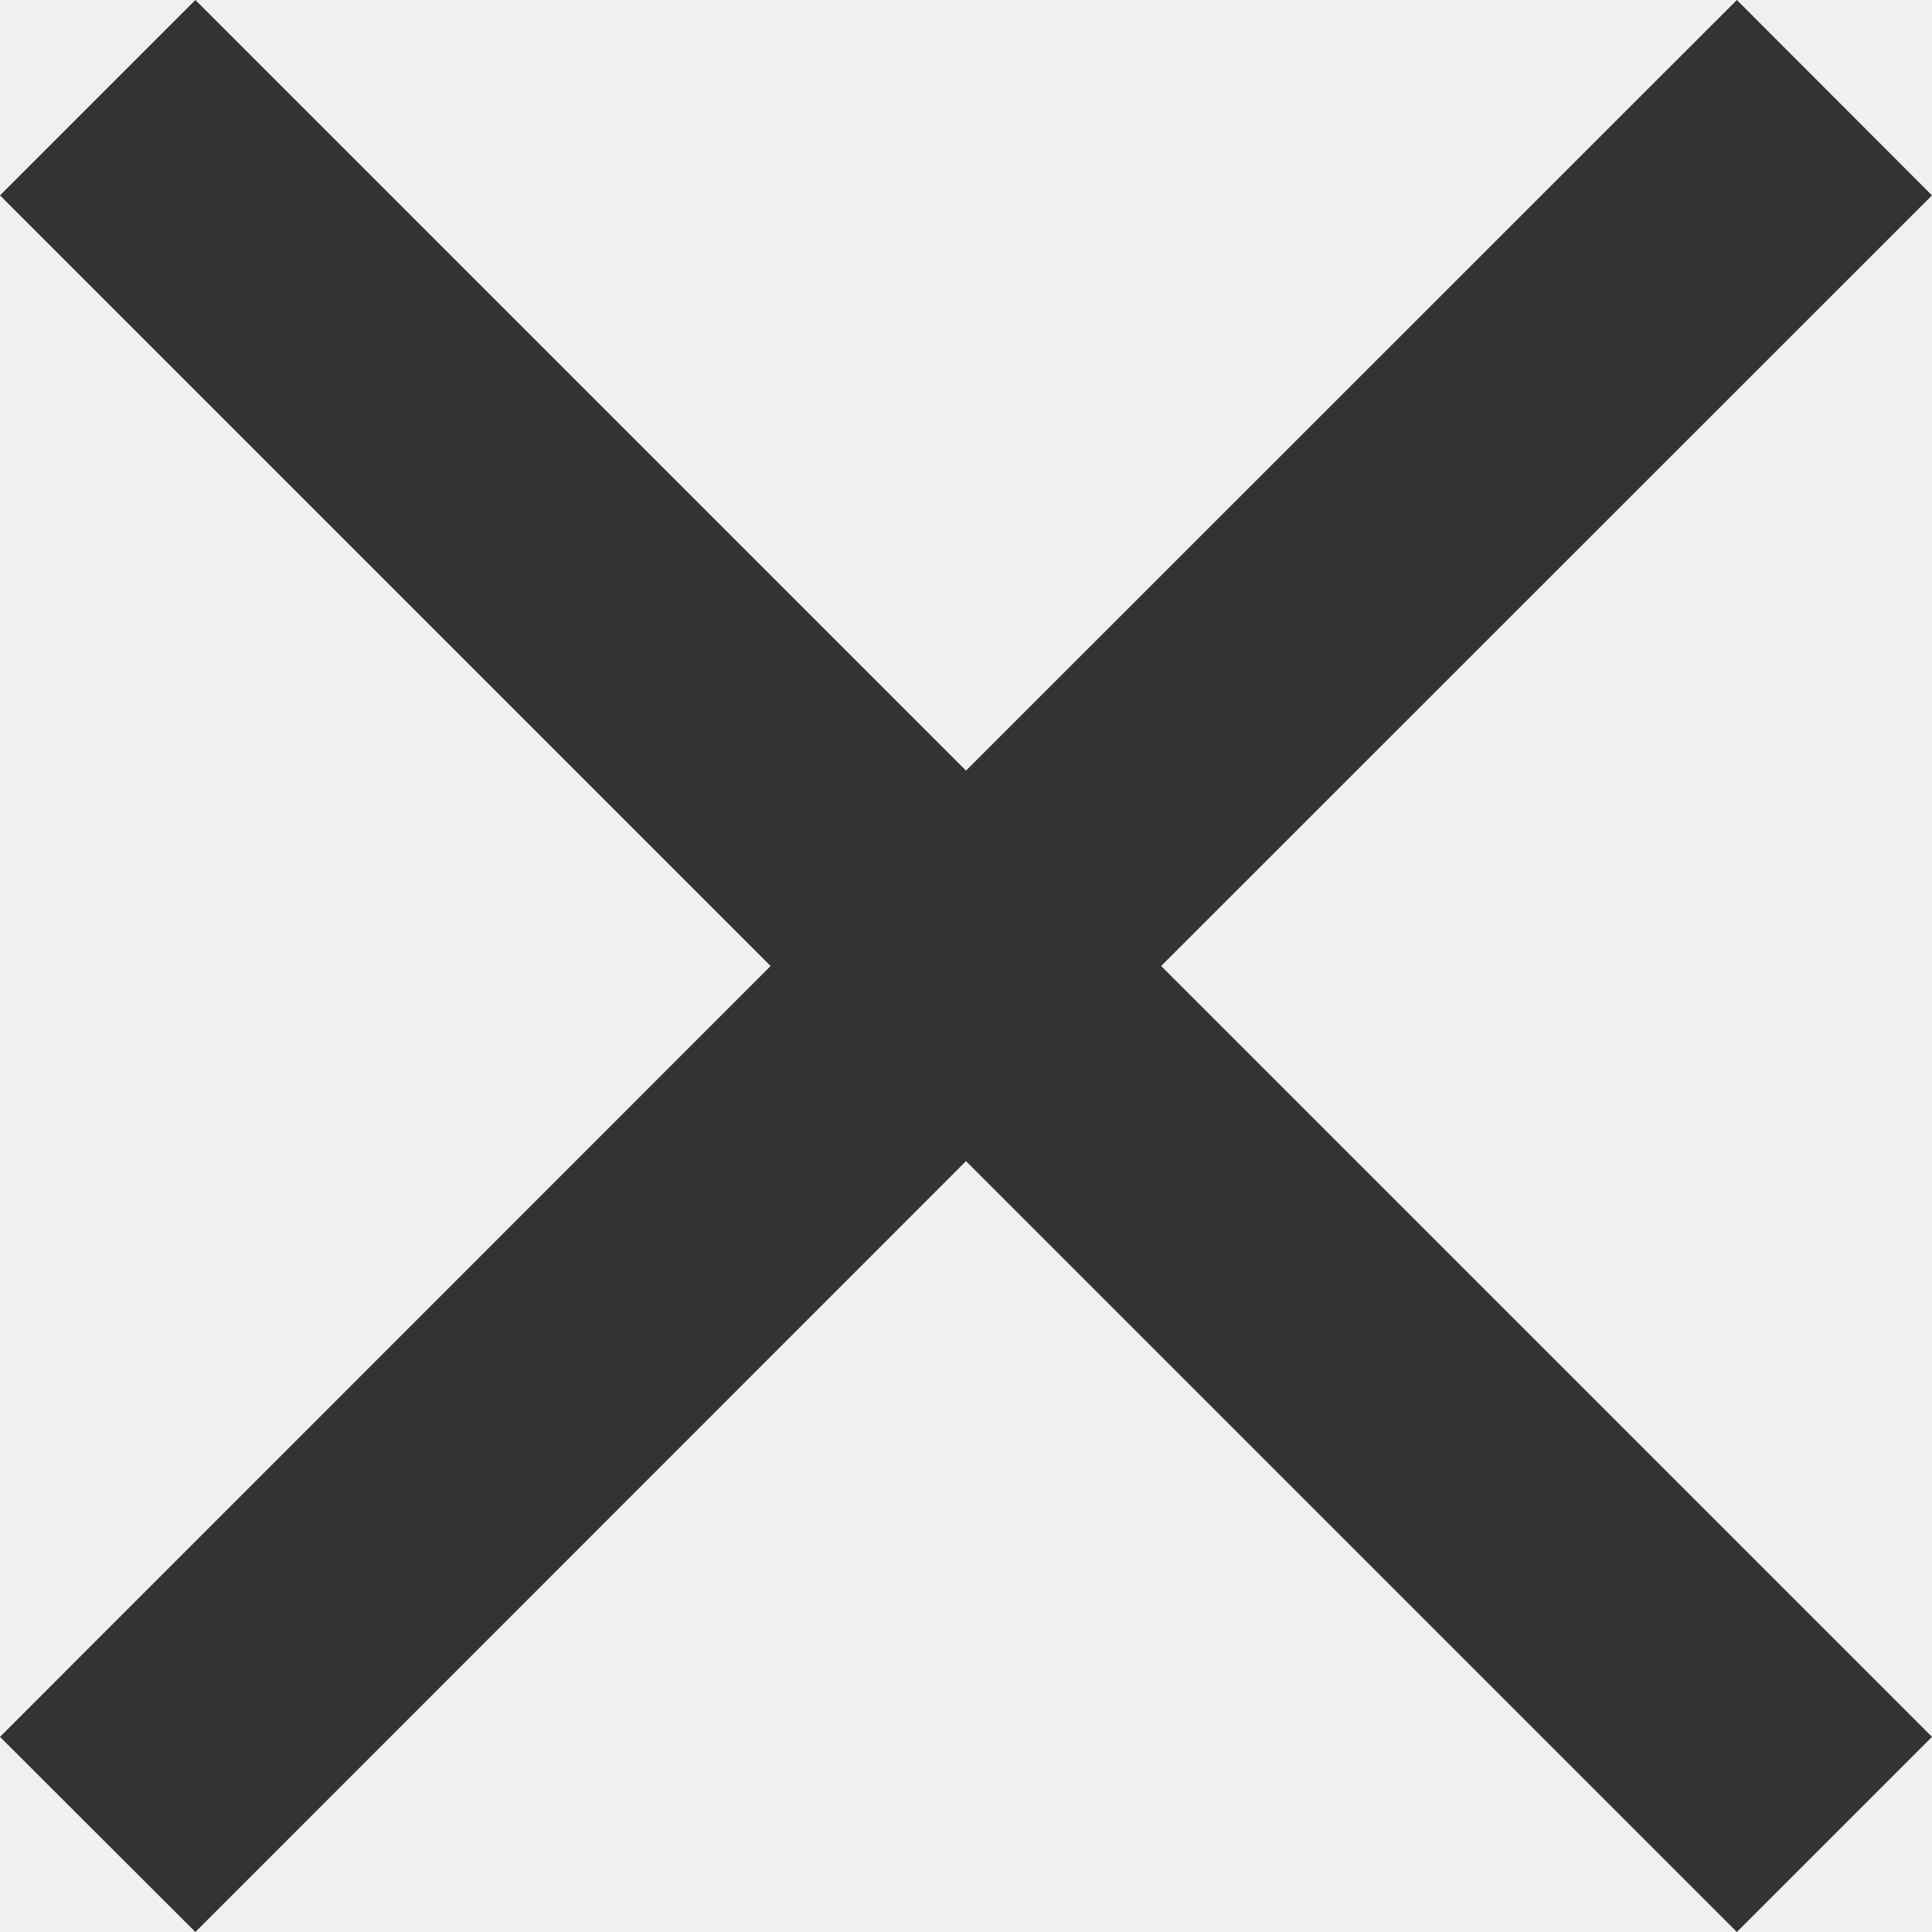
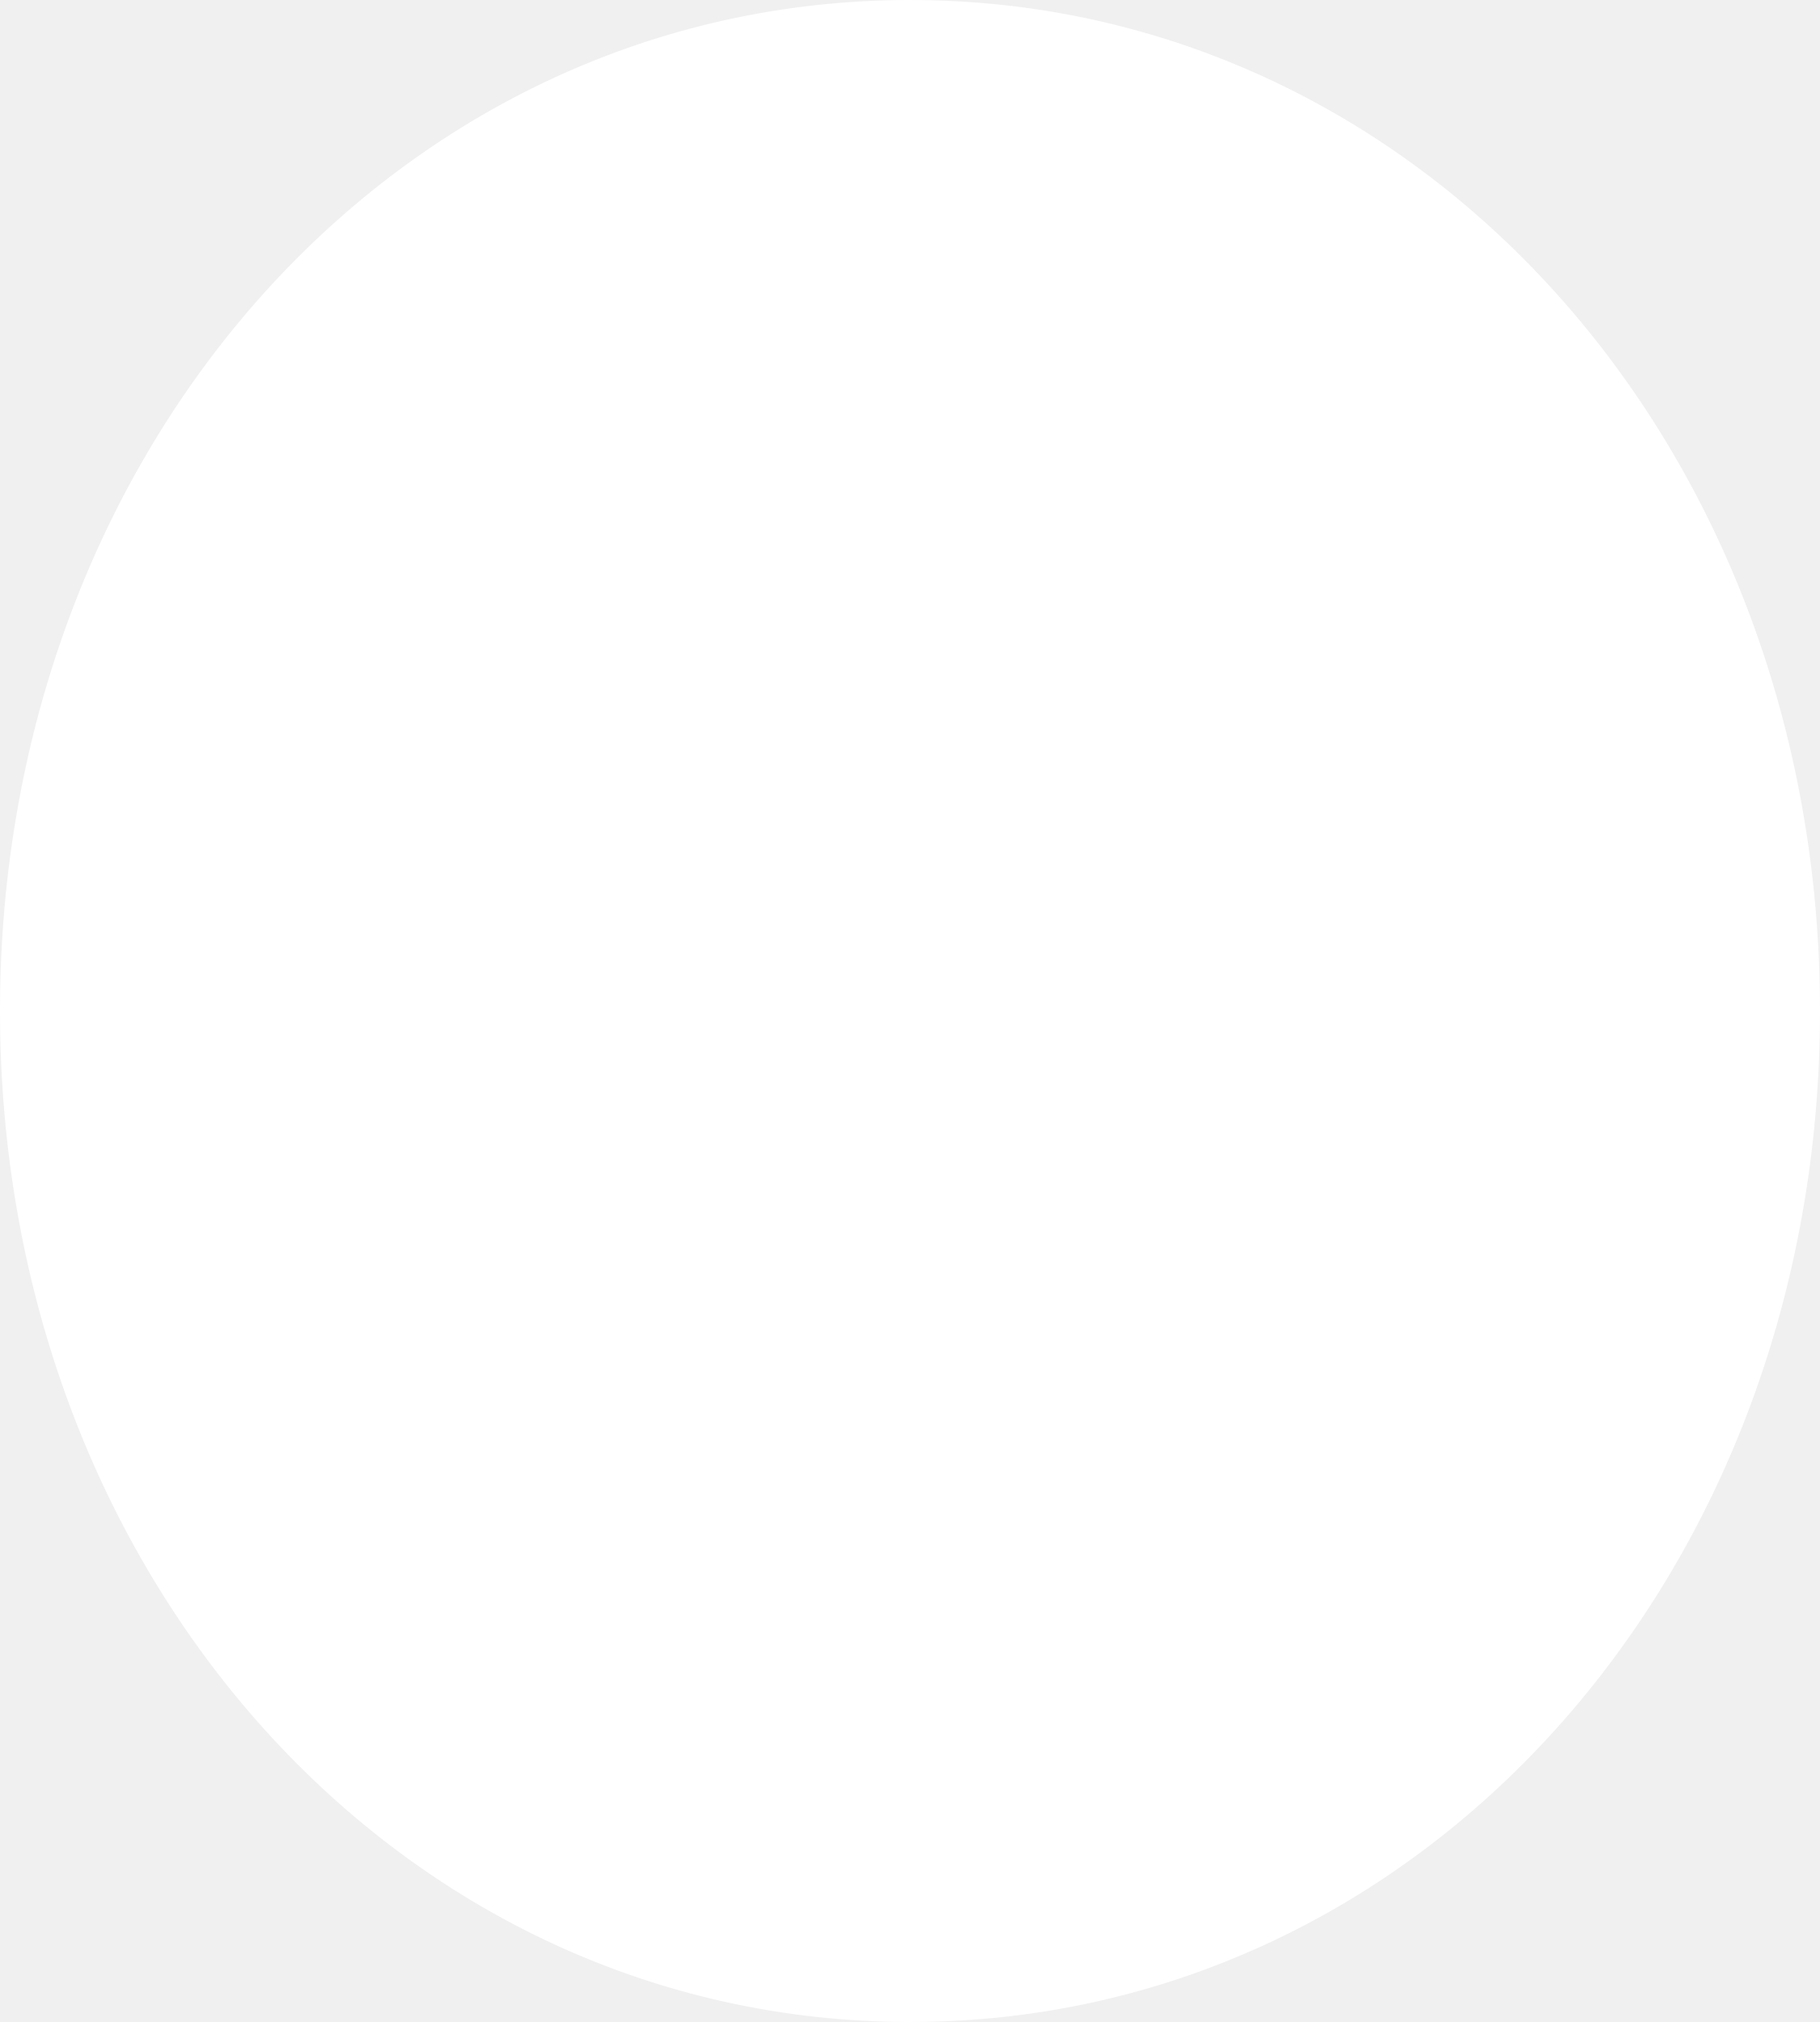
- <svg xmlns="http://www.w3.org/2000/svg" version="1.1" width="7px" height="7px">
-   <g transform="matrix(1 0 0 1 -193 -11 )">
-     <path d="M 4.207 3.5  L 7 0.708  L 6.293 0  L 3.5 2.792  L 0.708 0  L 0 0.708  L 2.792 3.5  L 0 6.293  L 0.708 7  L 3.5 4.207  L 6.293 7  L 7 6.293  L 4.207 3.5  Z " fill-rule="nonzero" fill="#333333" stroke="none" transform="matrix(1 0 0 1 193 11 )" />
+ <svg xmlns="http://www.w3.org/2000/svg" version="1.1" width="9px" height="10px">
+   <g transform="matrix(1 0 0 1 -238 -1229 )">
+     <path d="M 242.5 1229  C 245.02 1229  247 1231.2  247 1234  C 247 1236.8  245.02 1239  242.5 1239  C 239.98 1239  238 1236.8  238 1234  C 238 1231.2  239.98 1229  242.5 1229  Z " fill-rule="nonzero" fill="#ffffff" stroke="none" />
  </g>
</svg>
